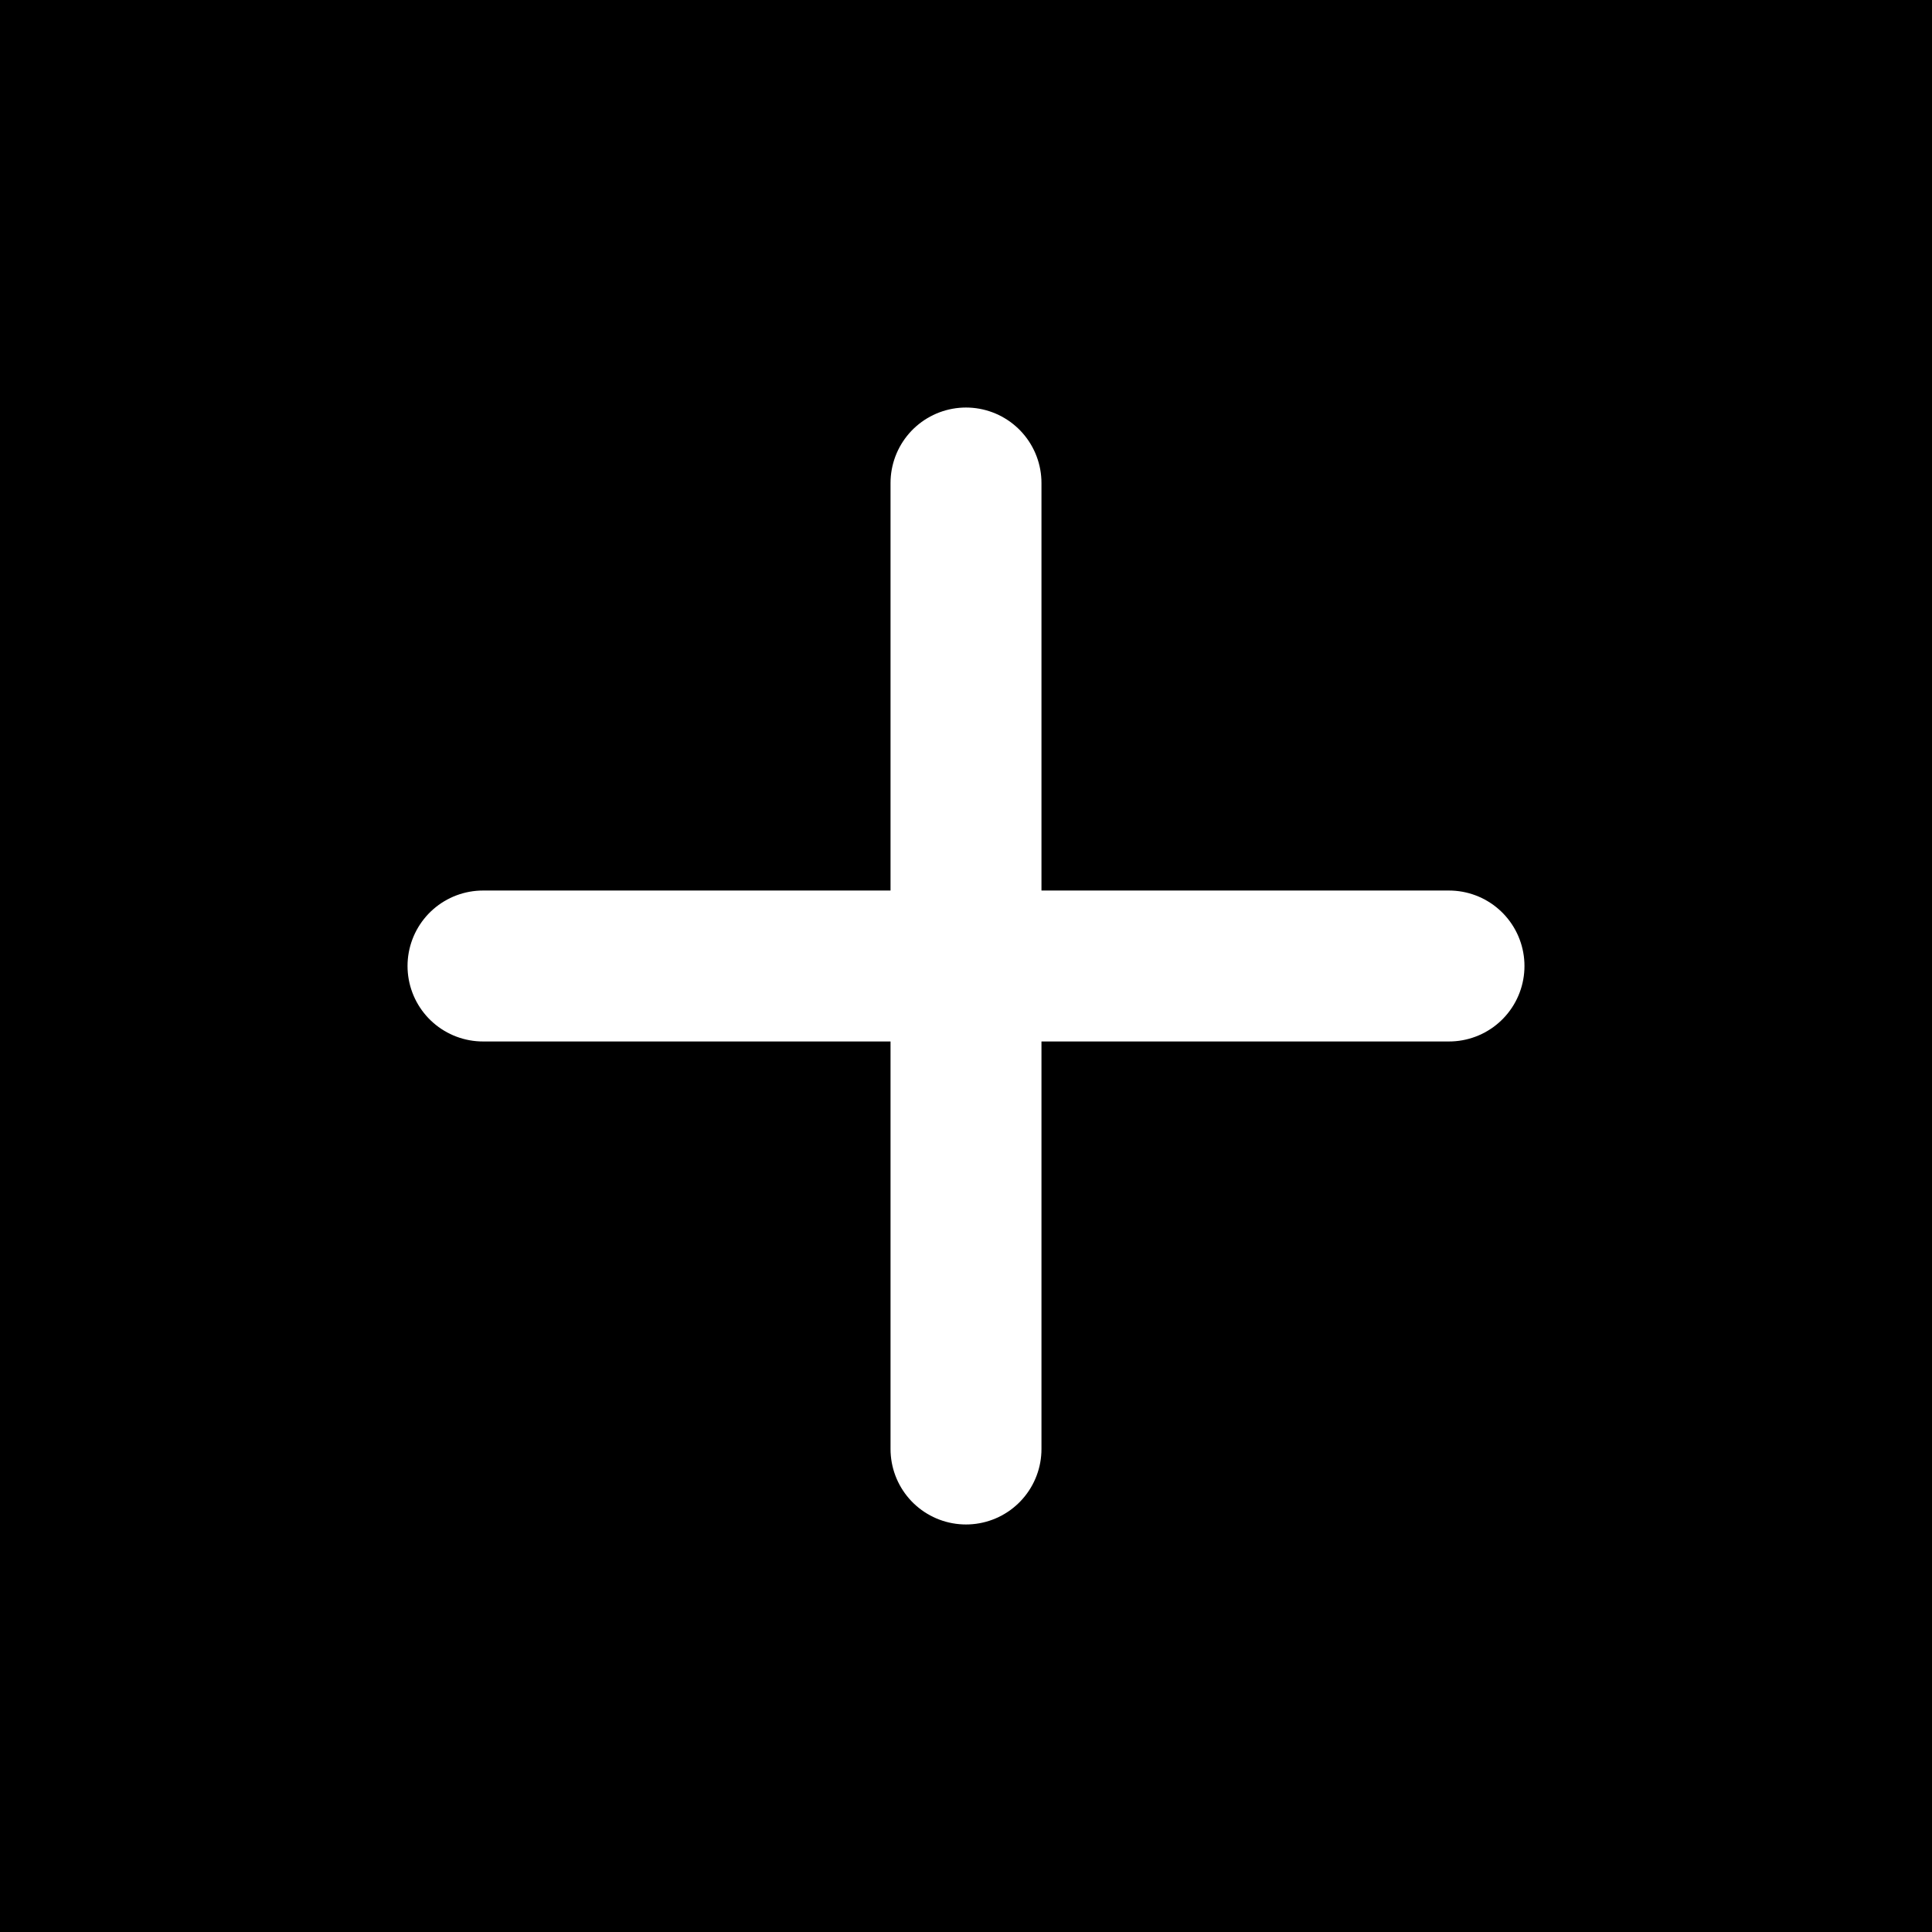
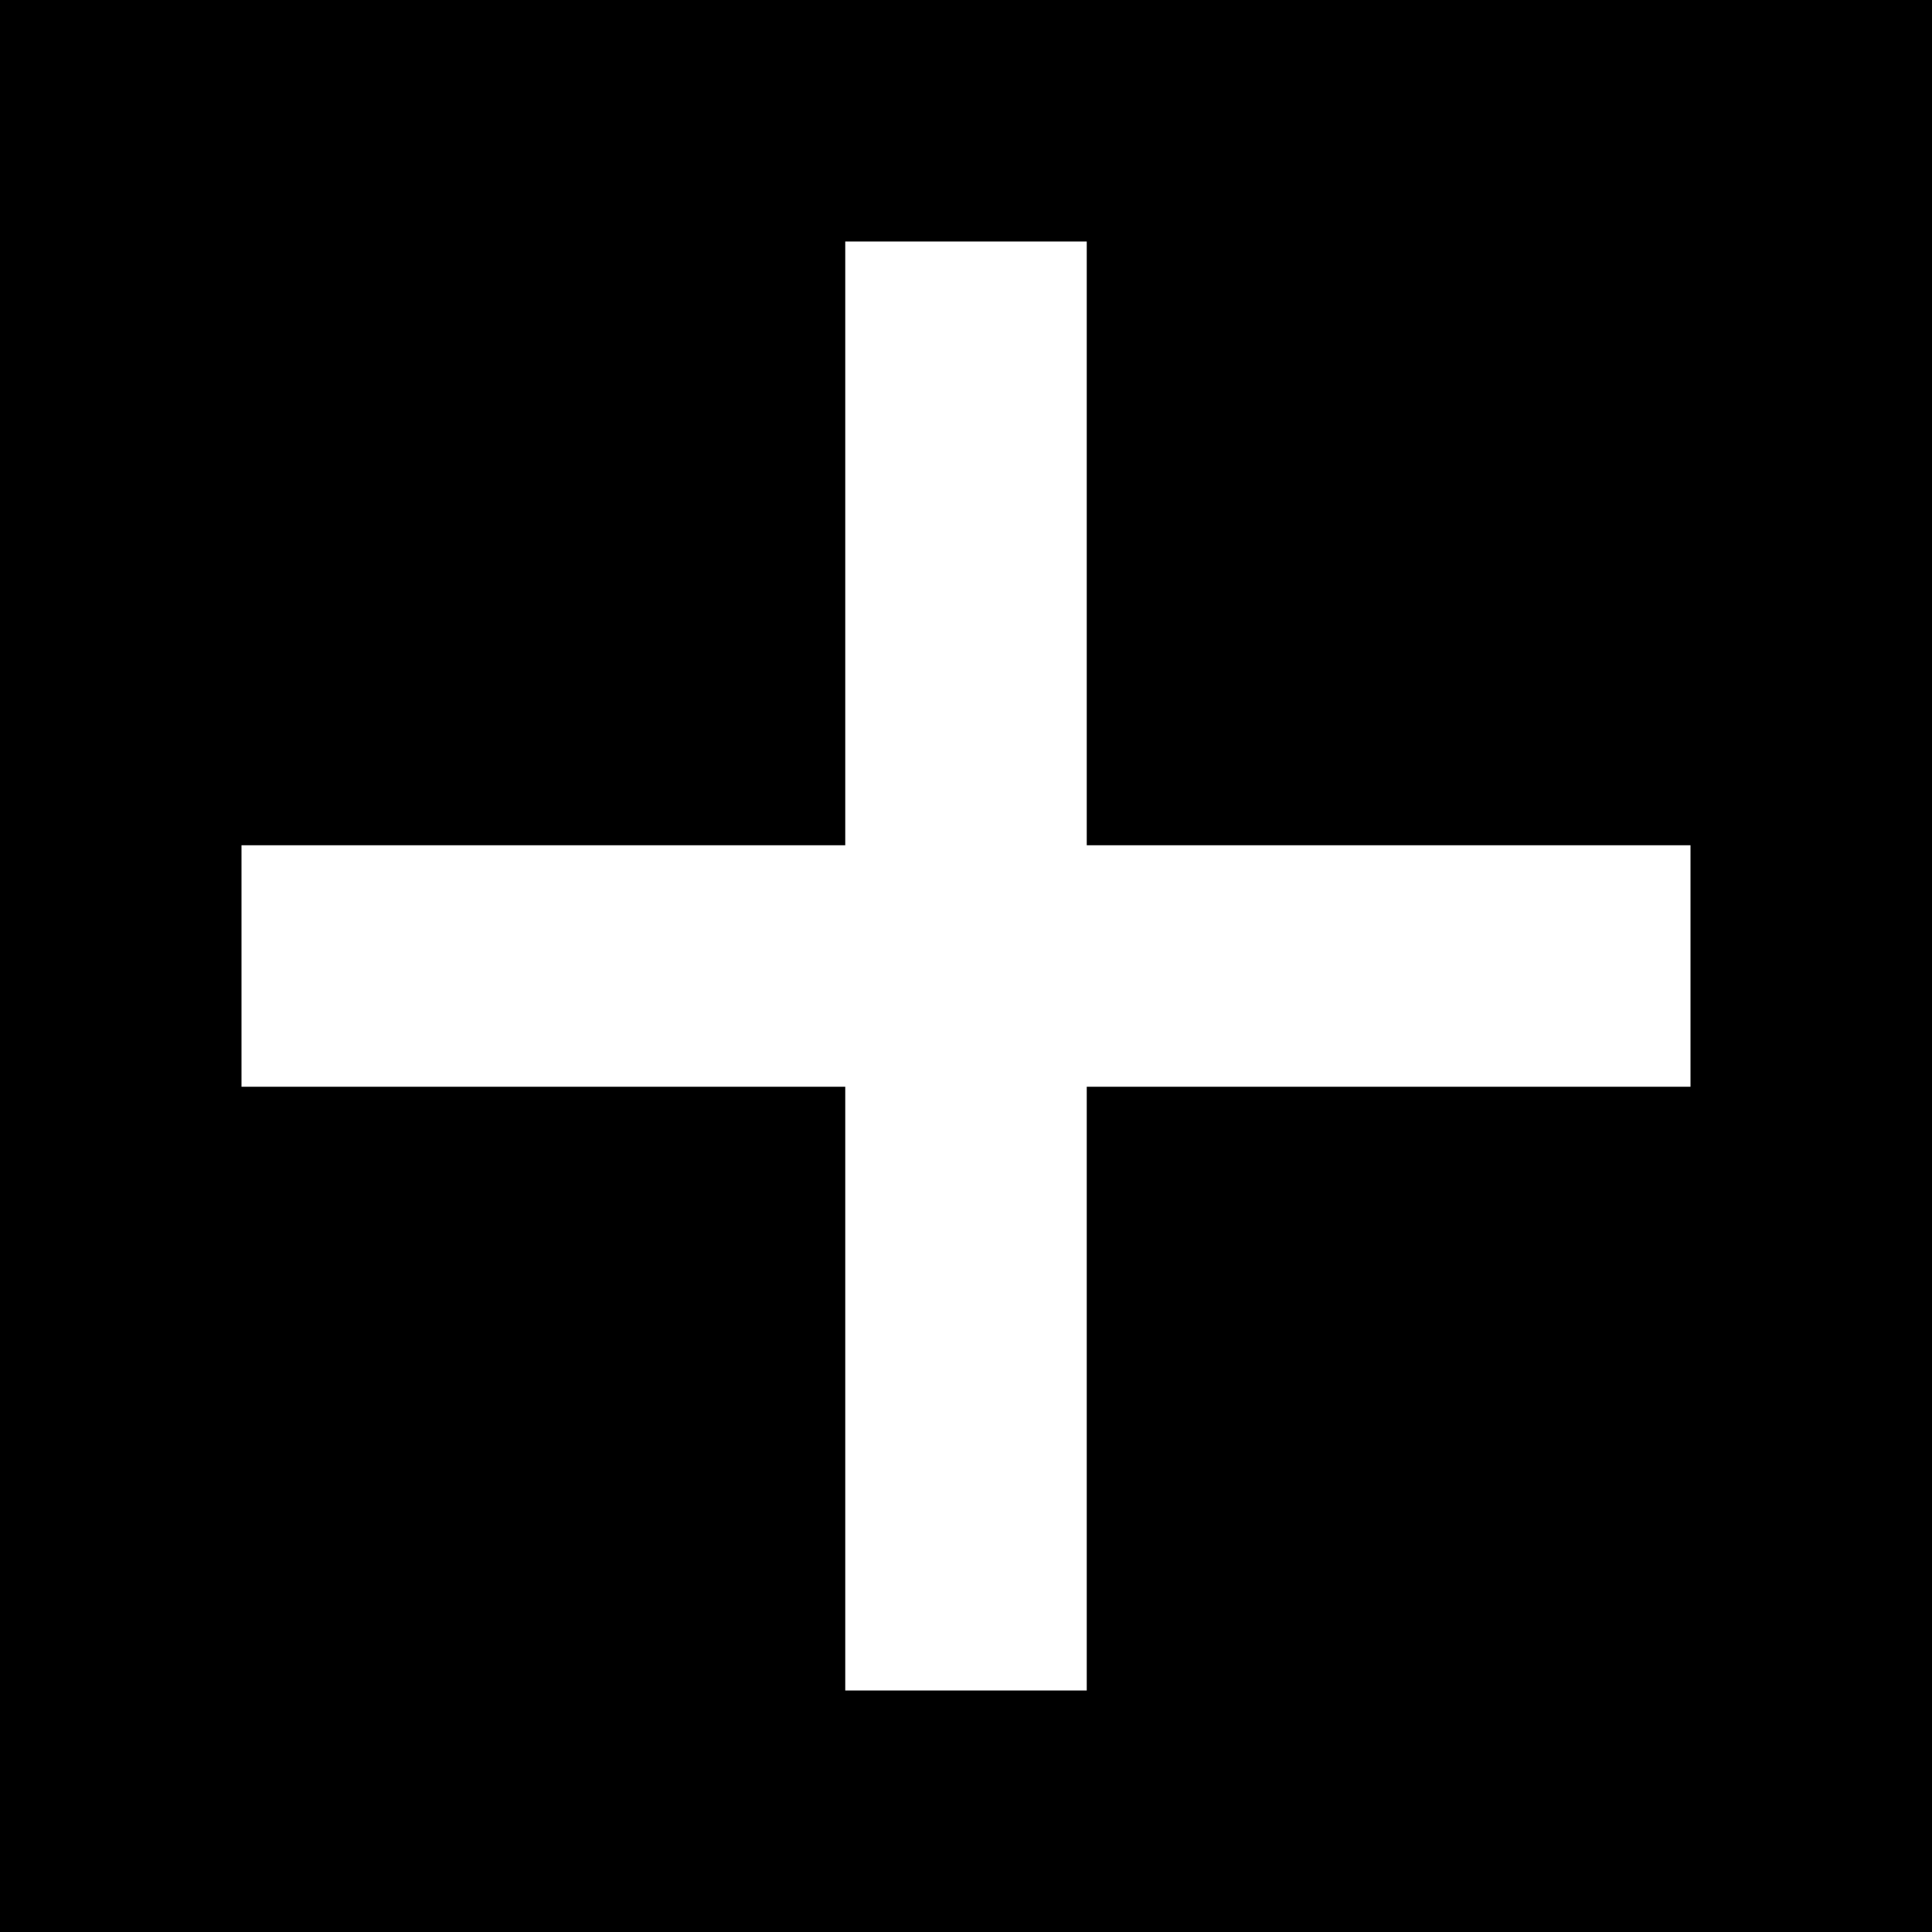
- <svg xmlns="http://www.w3.org/2000/svg" viewBox="0 0 32 32" width="32" height="32">
-   <rect width="32" height="32" fill="#000000" />
-   <line x1="16" y1="8" x2="16" y2="24" stroke="#ffffff" stroke-width="2.5" stroke-linecap="round" />
-   <line x1="8" y1="16" x2="24" y2="16" stroke="#ffffff" stroke-width="2.5" stroke-linecap="round" />
+ <svg xmlns="http://www.w3.org/2000/svg" viewBox="0 0 32 32">
+   <rect width="32" height="32" fill="black" />
+   <rect x="14" y="4" width="4" height="24" fill="white" />
+   <rect x="4" y="14" width="24" height="4" fill="white" />
</svg>
